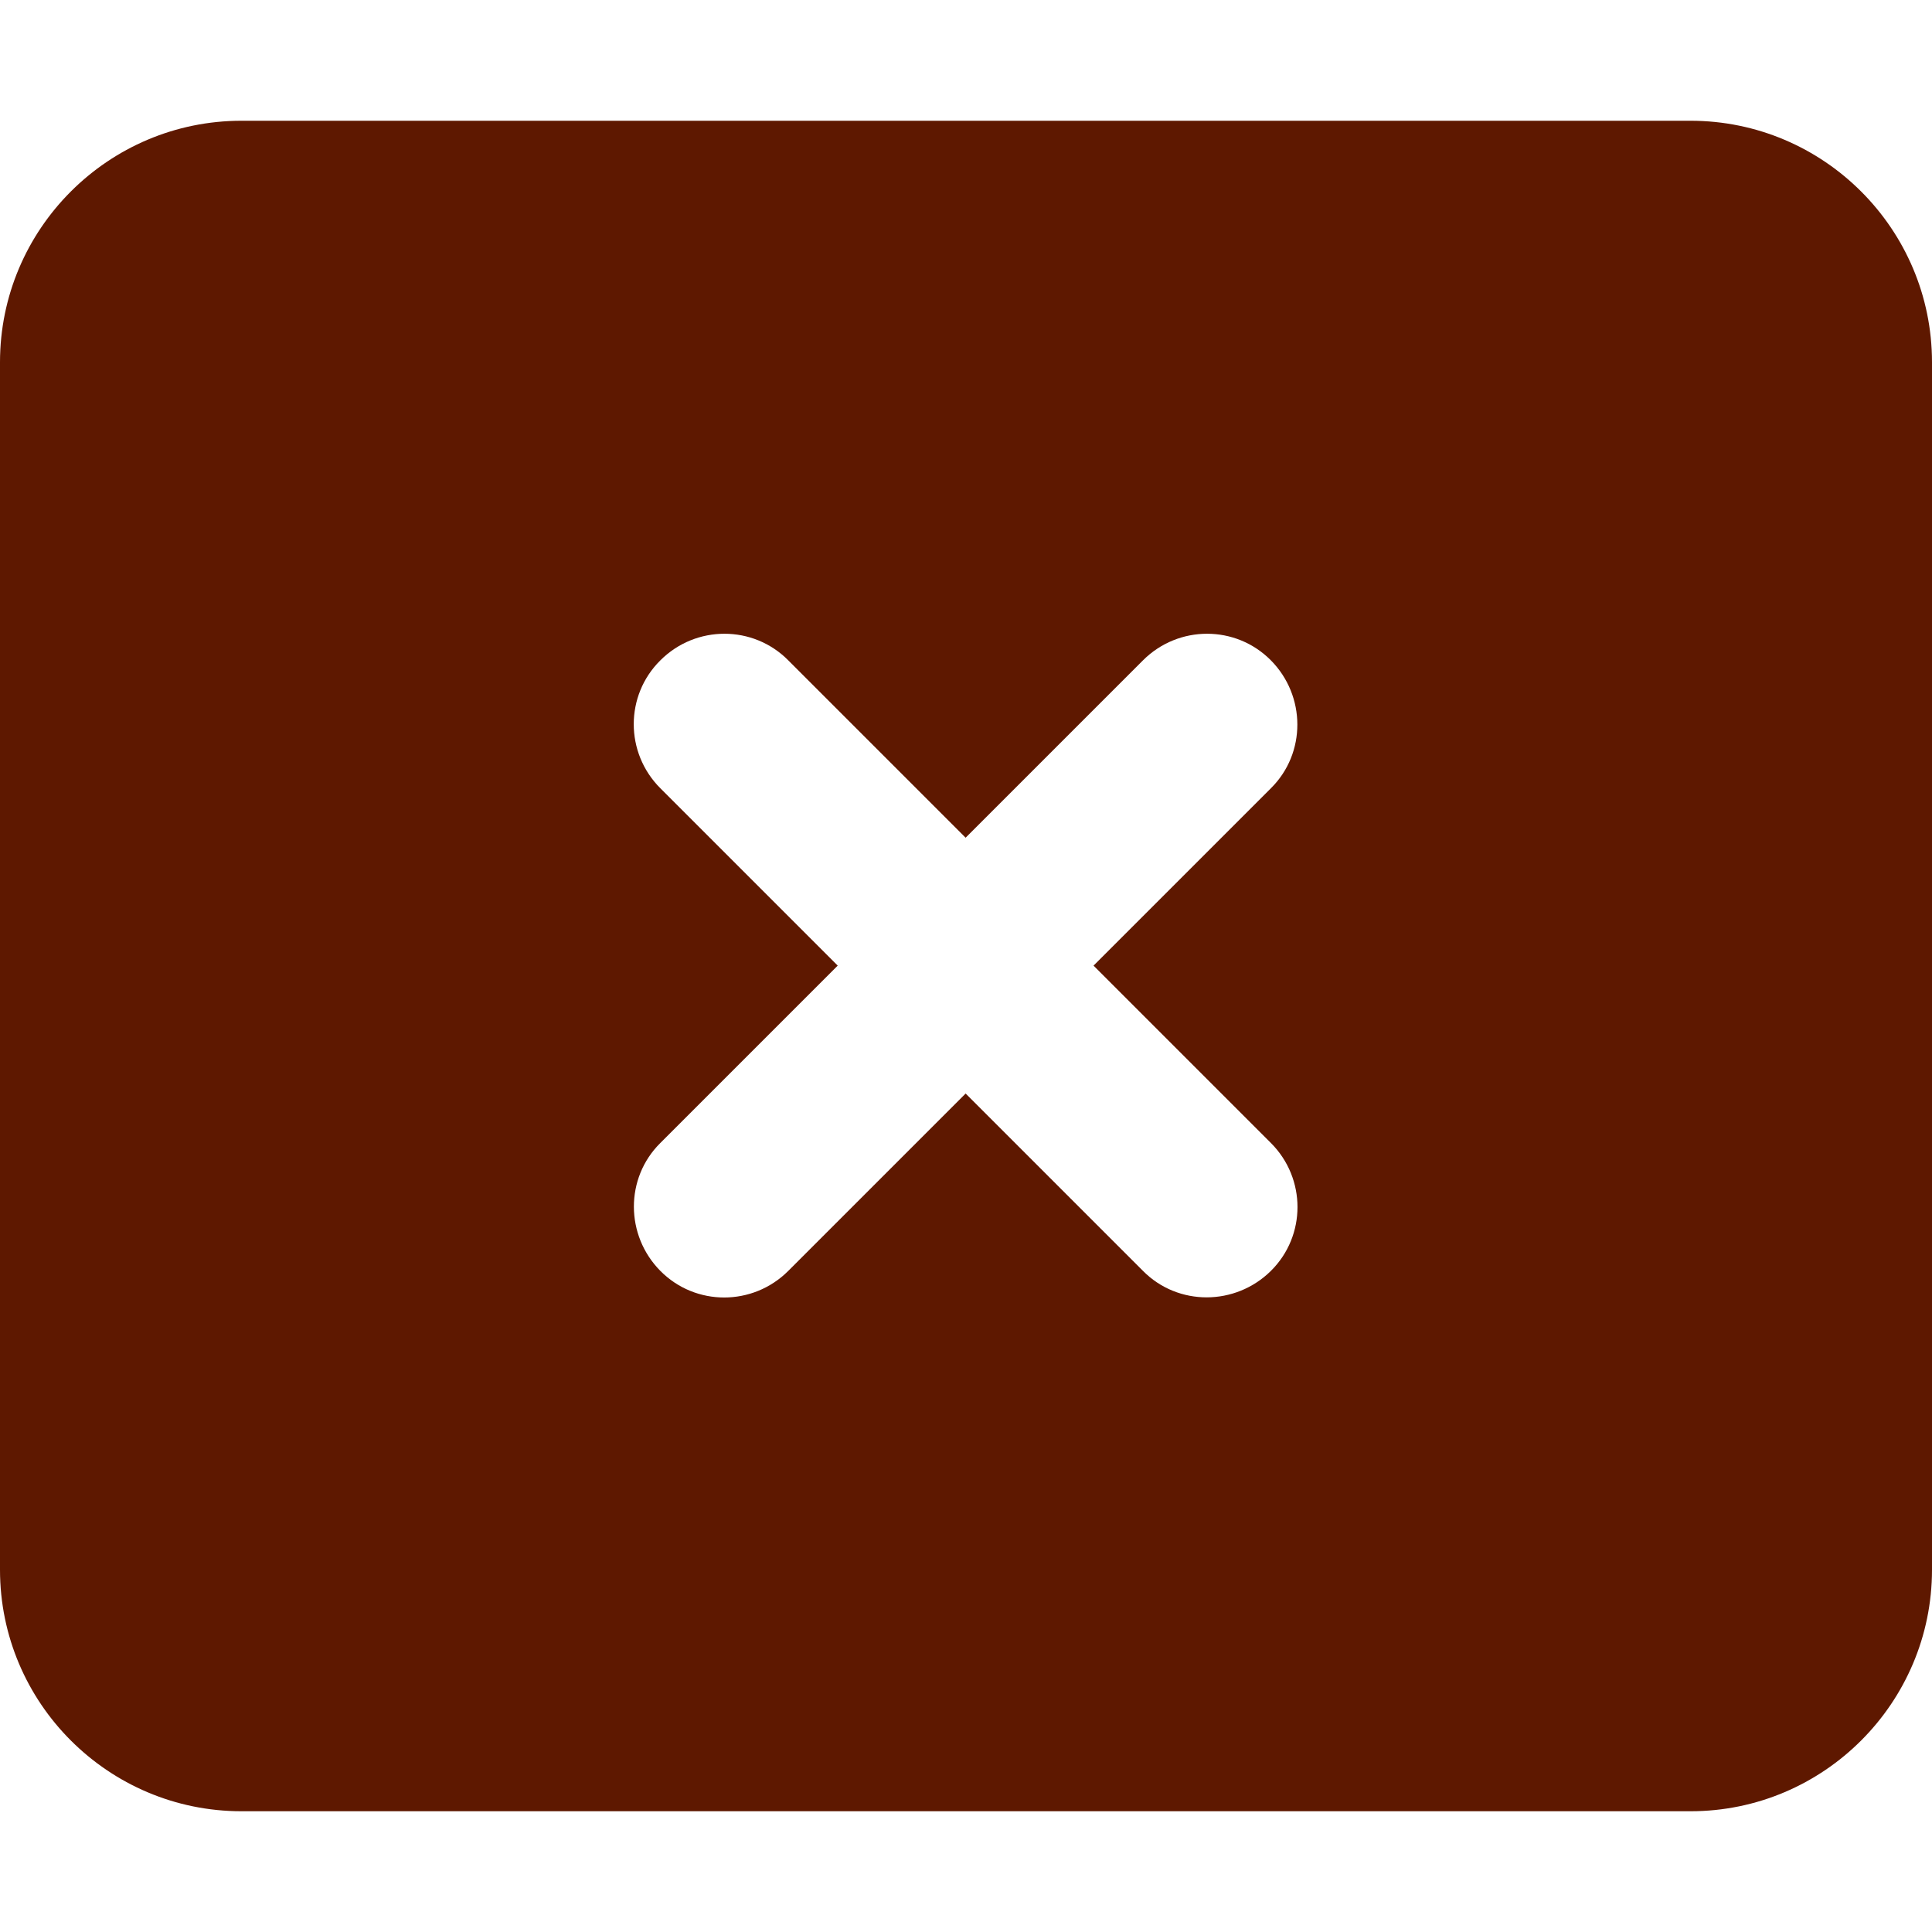
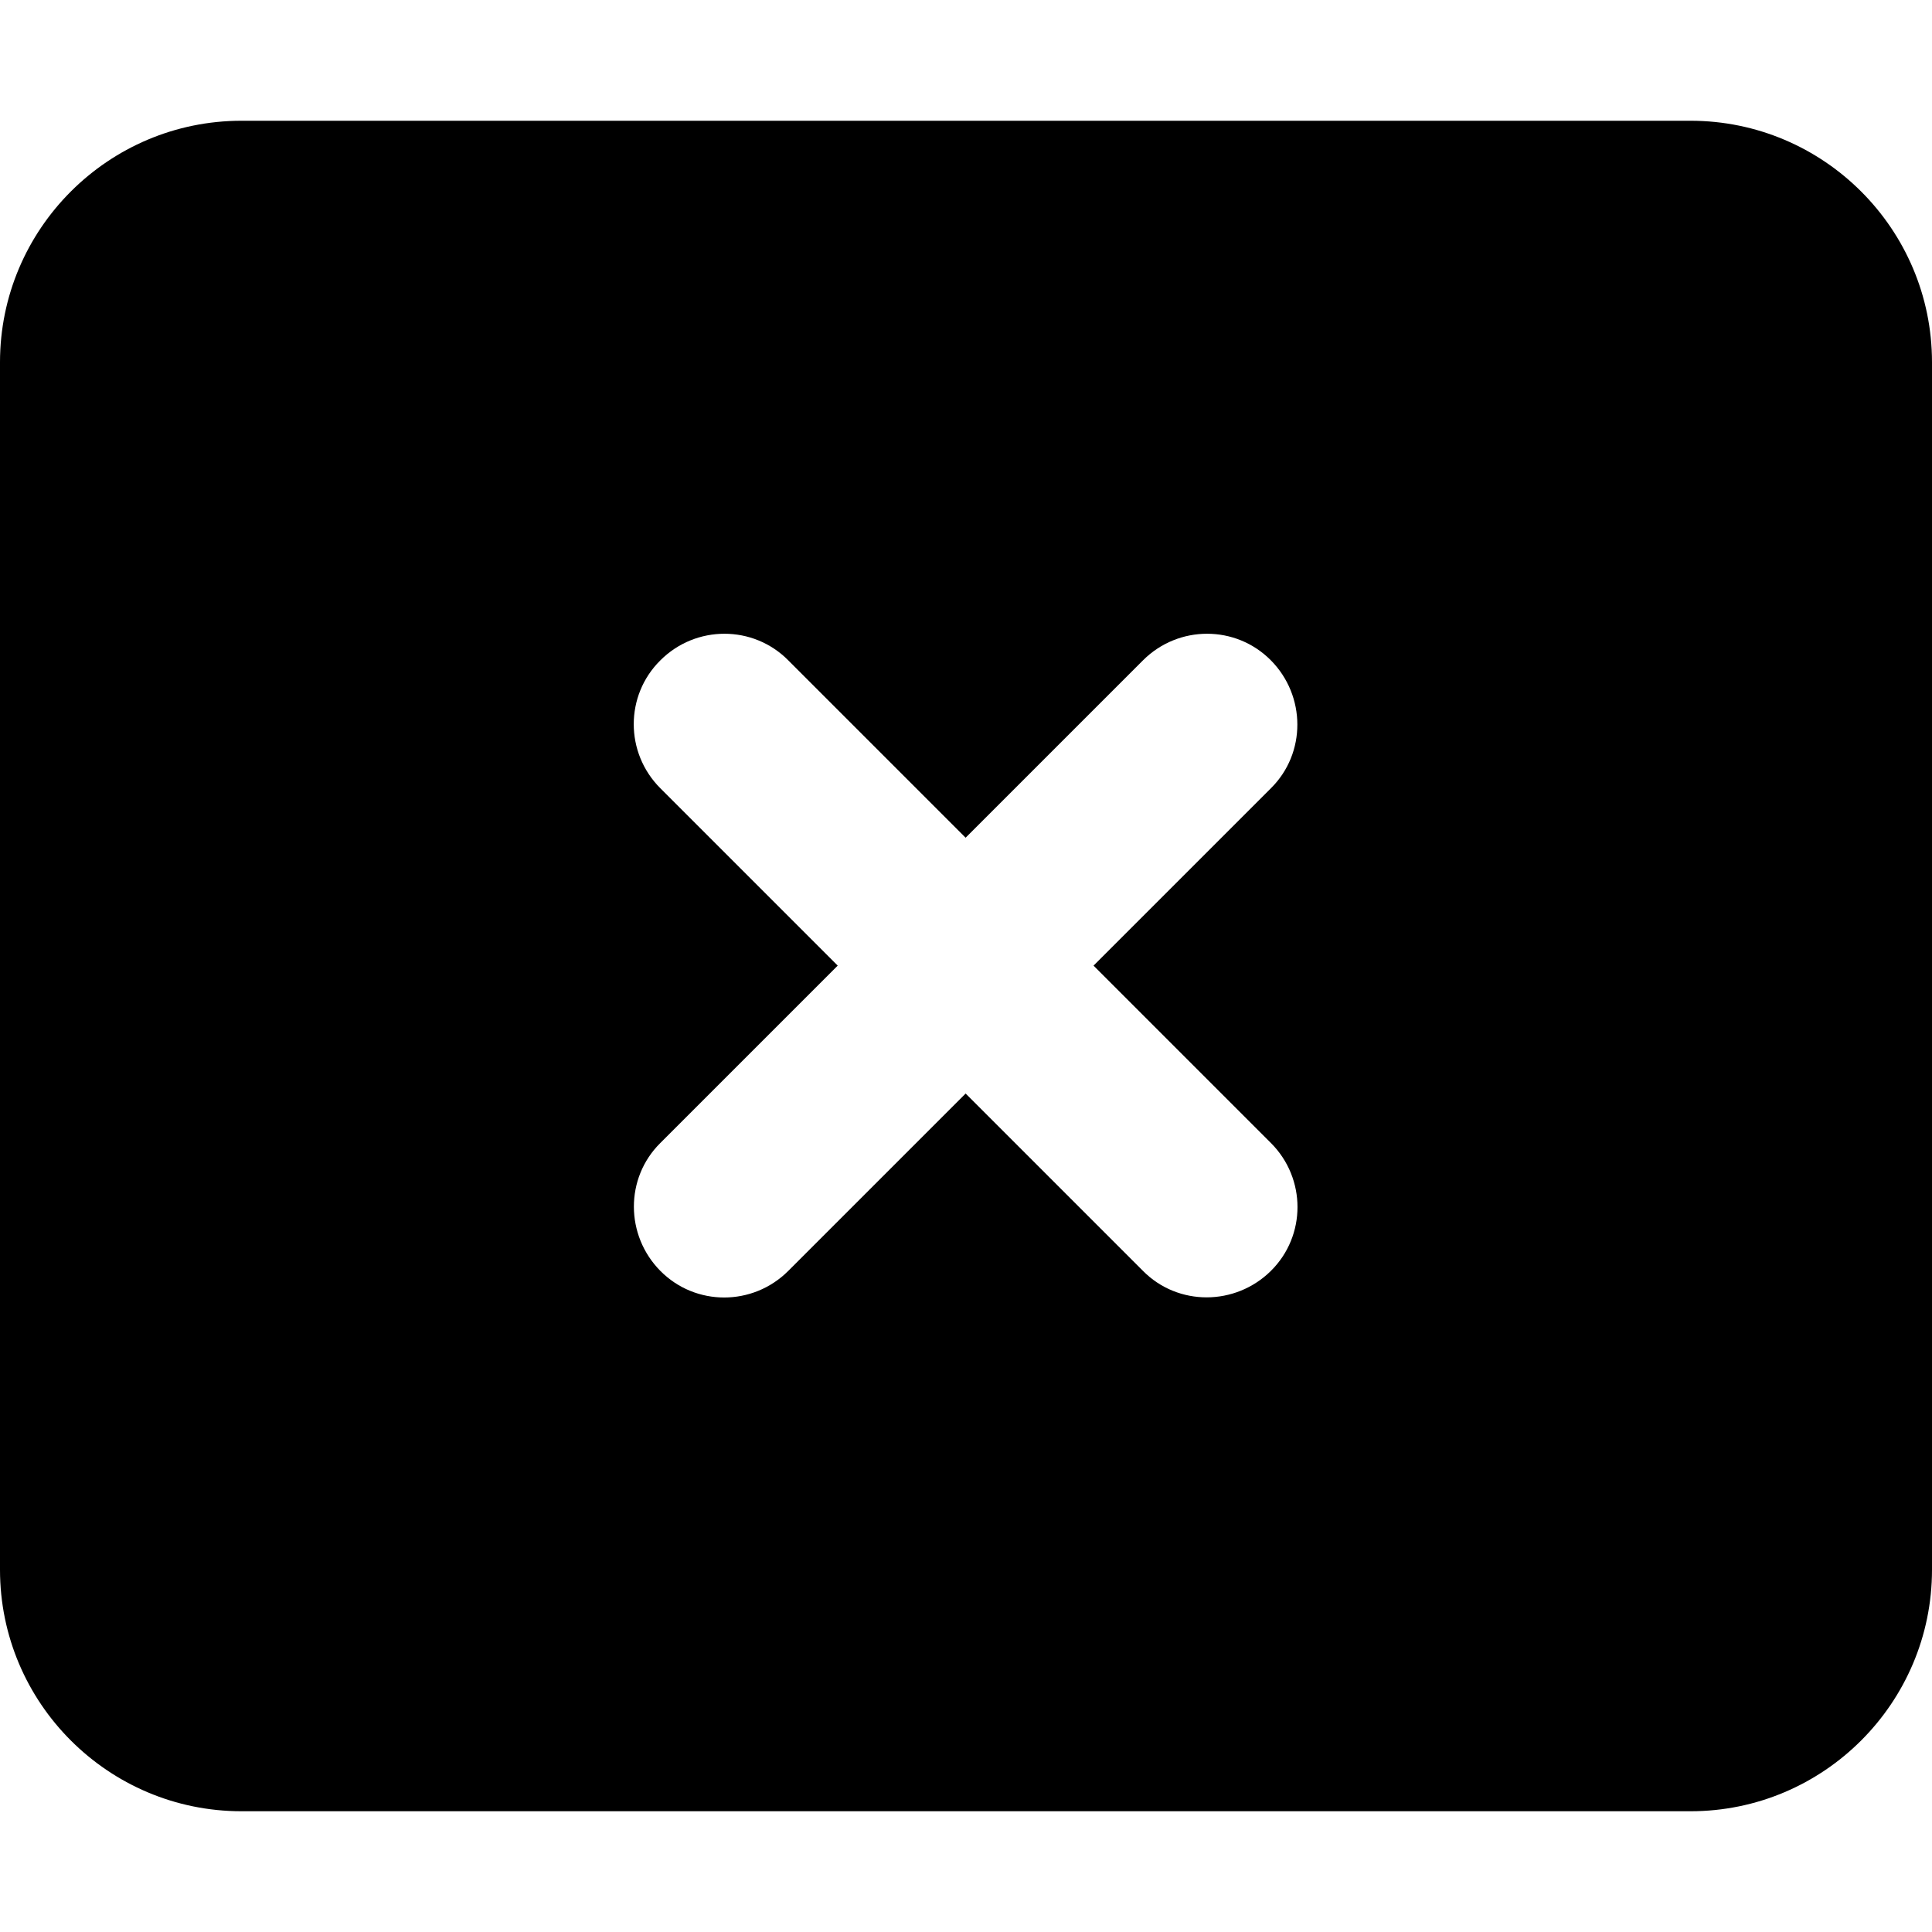
<svg xmlns="http://www.w3.org/2000/svg" viewBox="0 0 512 512">
-   <path fill="#5E1800" d="M64 32C28.7 32 0 60.7 0 96V416c0 35.3 28.7 64 64 64H448c35.3 0 64-28.7 64-64V96c0-35.3-28.7-64-64-64H64zM175 175c9.4-9.4 24.6-9.4 33.9 0l47 47 47-47c9.4-9.4 24.6-9.4 33.9 0s9.4 24.6 0 33.9l-47 47 47 47c9.4 9.4 9.4 24.6 0 33.9s-24.6 9.4-33.9 0l-47-47-47 47c-9.4 9.4-24.6 9.4-33.9 0s-9.4-24.6 0-33.9l47-47-47-47c-9.4-9.4-9.4-24.6 0-33.9z" />
+   <path d="M64 32C28.7 32 0 60.7 0 96V416c0 35.3 28.7 64 64 64H448c35.3 0 64-28.7 64-64V96c0-35.3-28.7-64-64-64H64zM175 175c9.4-9.4 24.6-9.4 33.9 0l47 47 47-47c9.4-9.4 24.6-9.4 33.9 0s9.4 24.6 0 33.9l-47 47 47 47c9.4 9.4 9.4 24.6 0 33.9s-24.6 9.4-33.9 0l-47-47-47 47c-9.4 9.4-24.6 9.4-33.9 0s-9.4-24.6 0-33.9l47-47-47-47c-9.4-9.4-9.4-24.6 0-33.9z" />
</svg>
